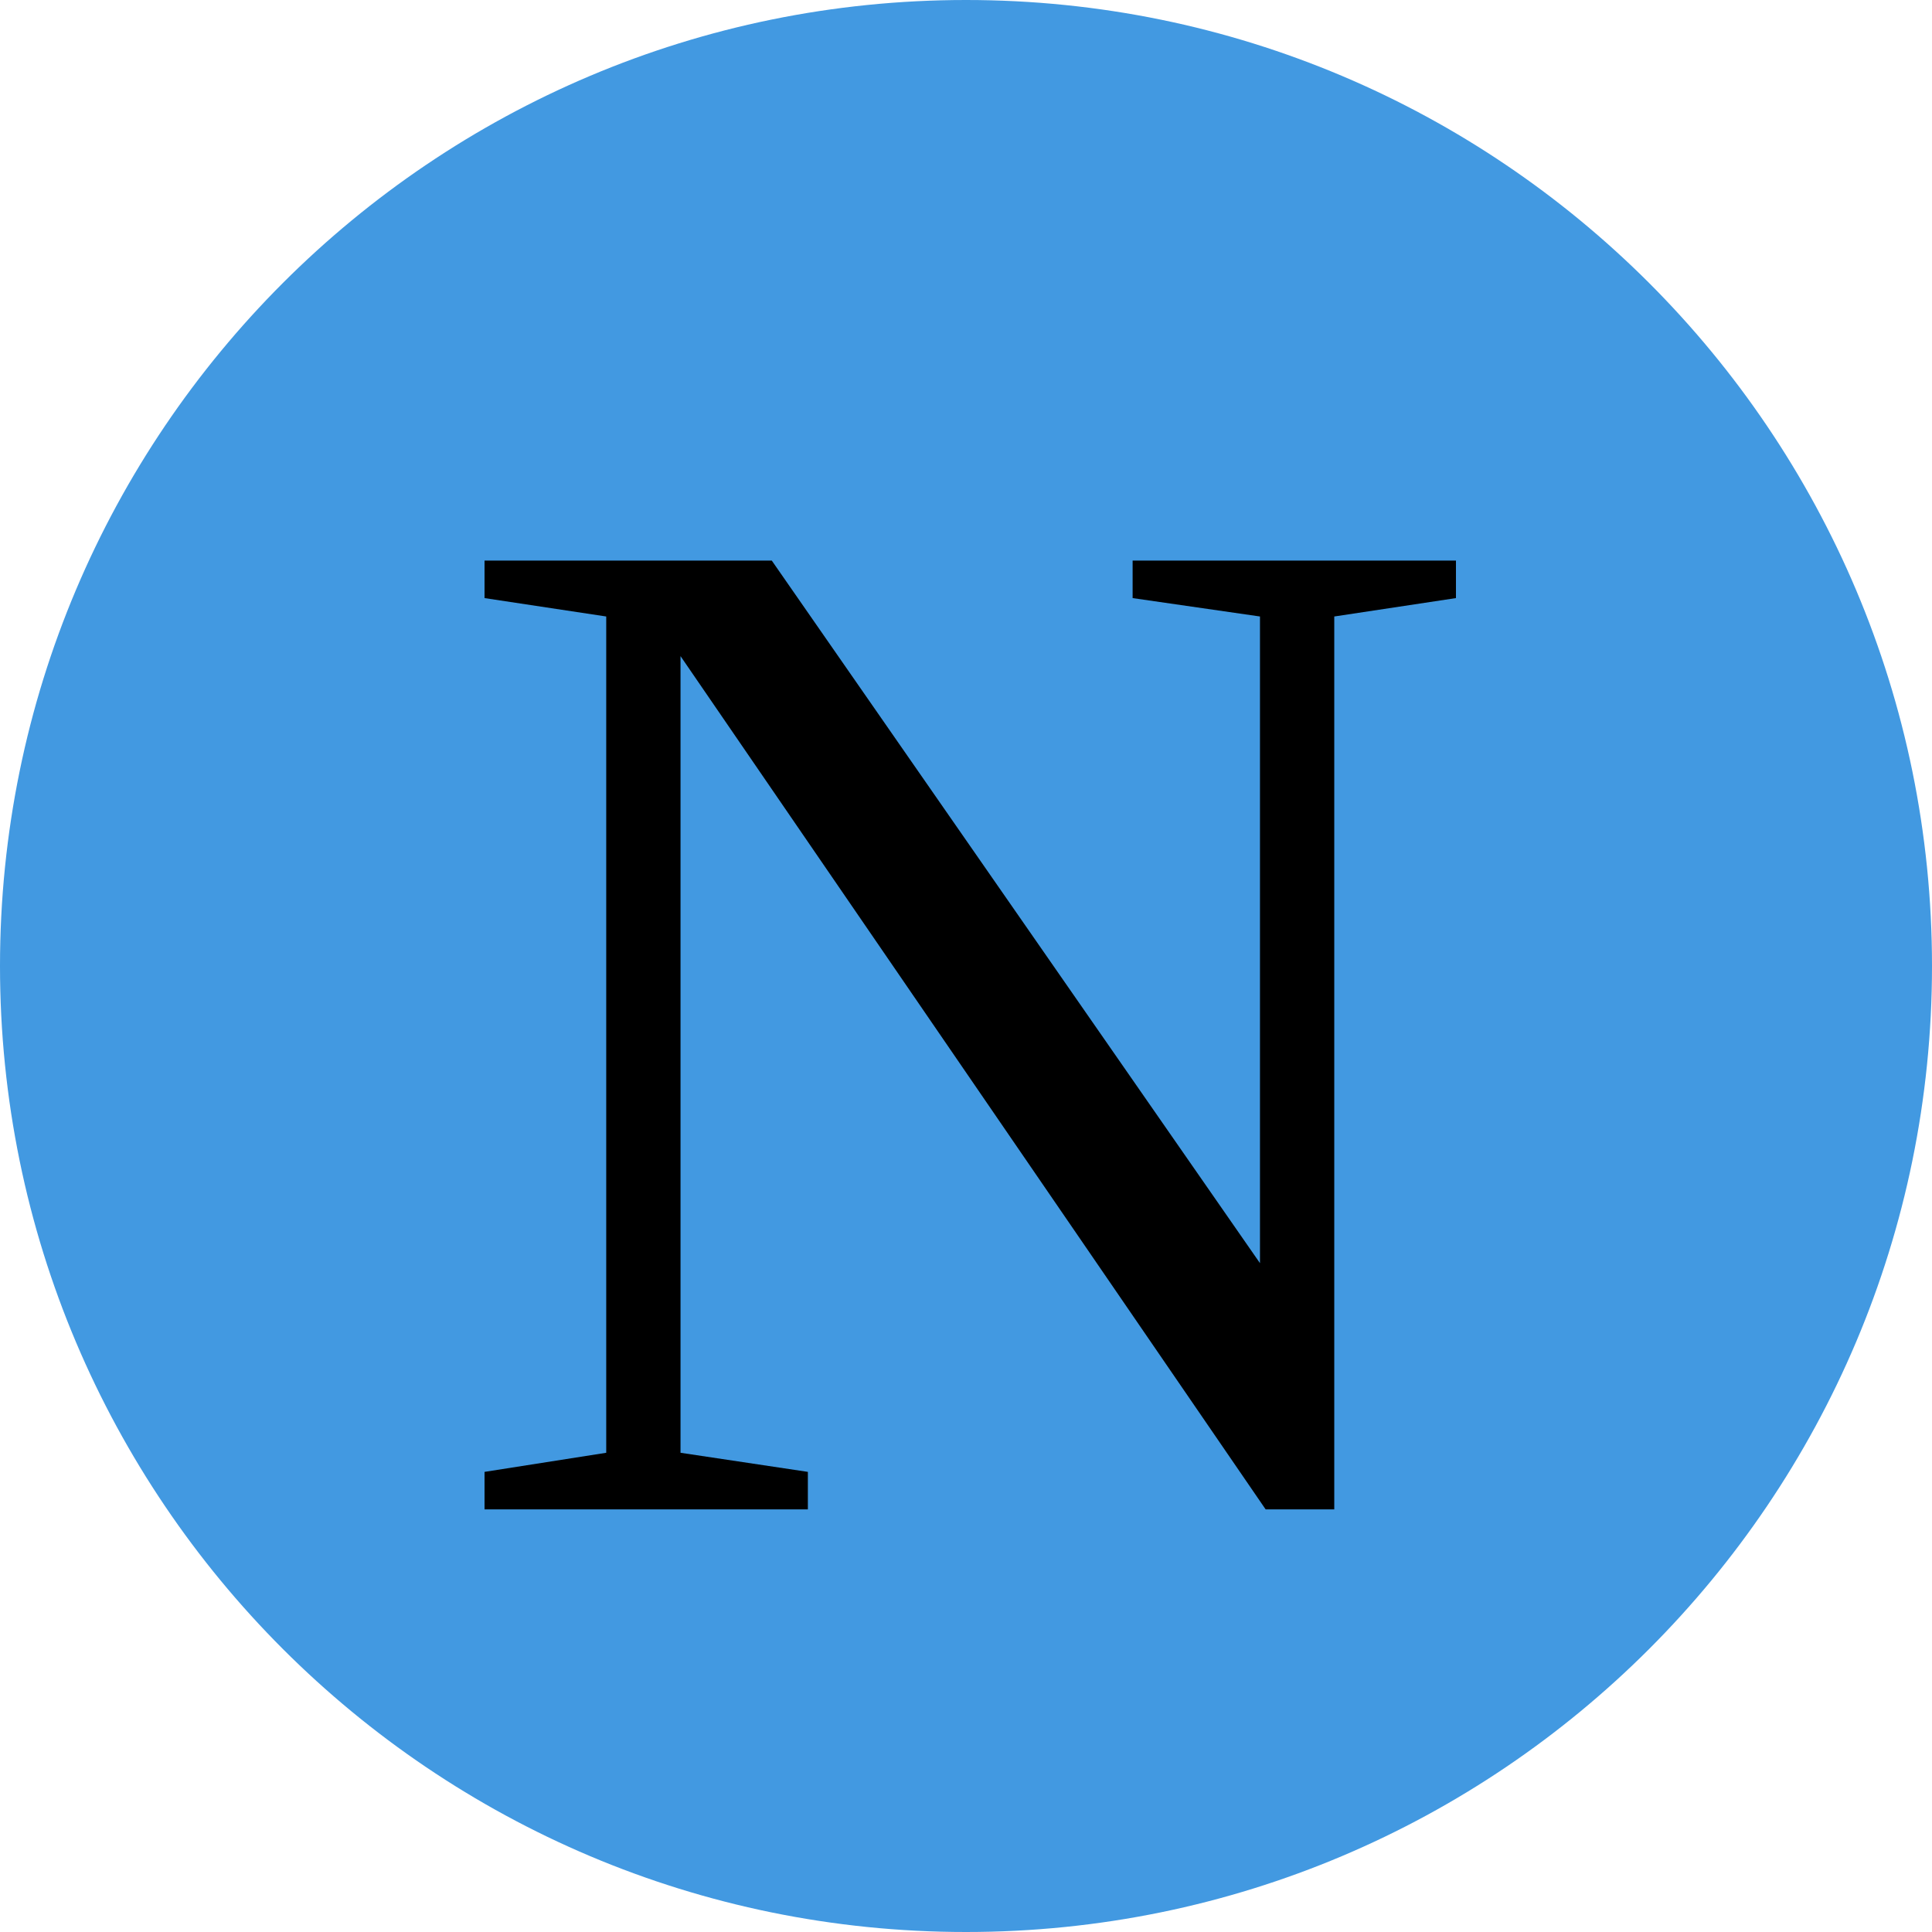
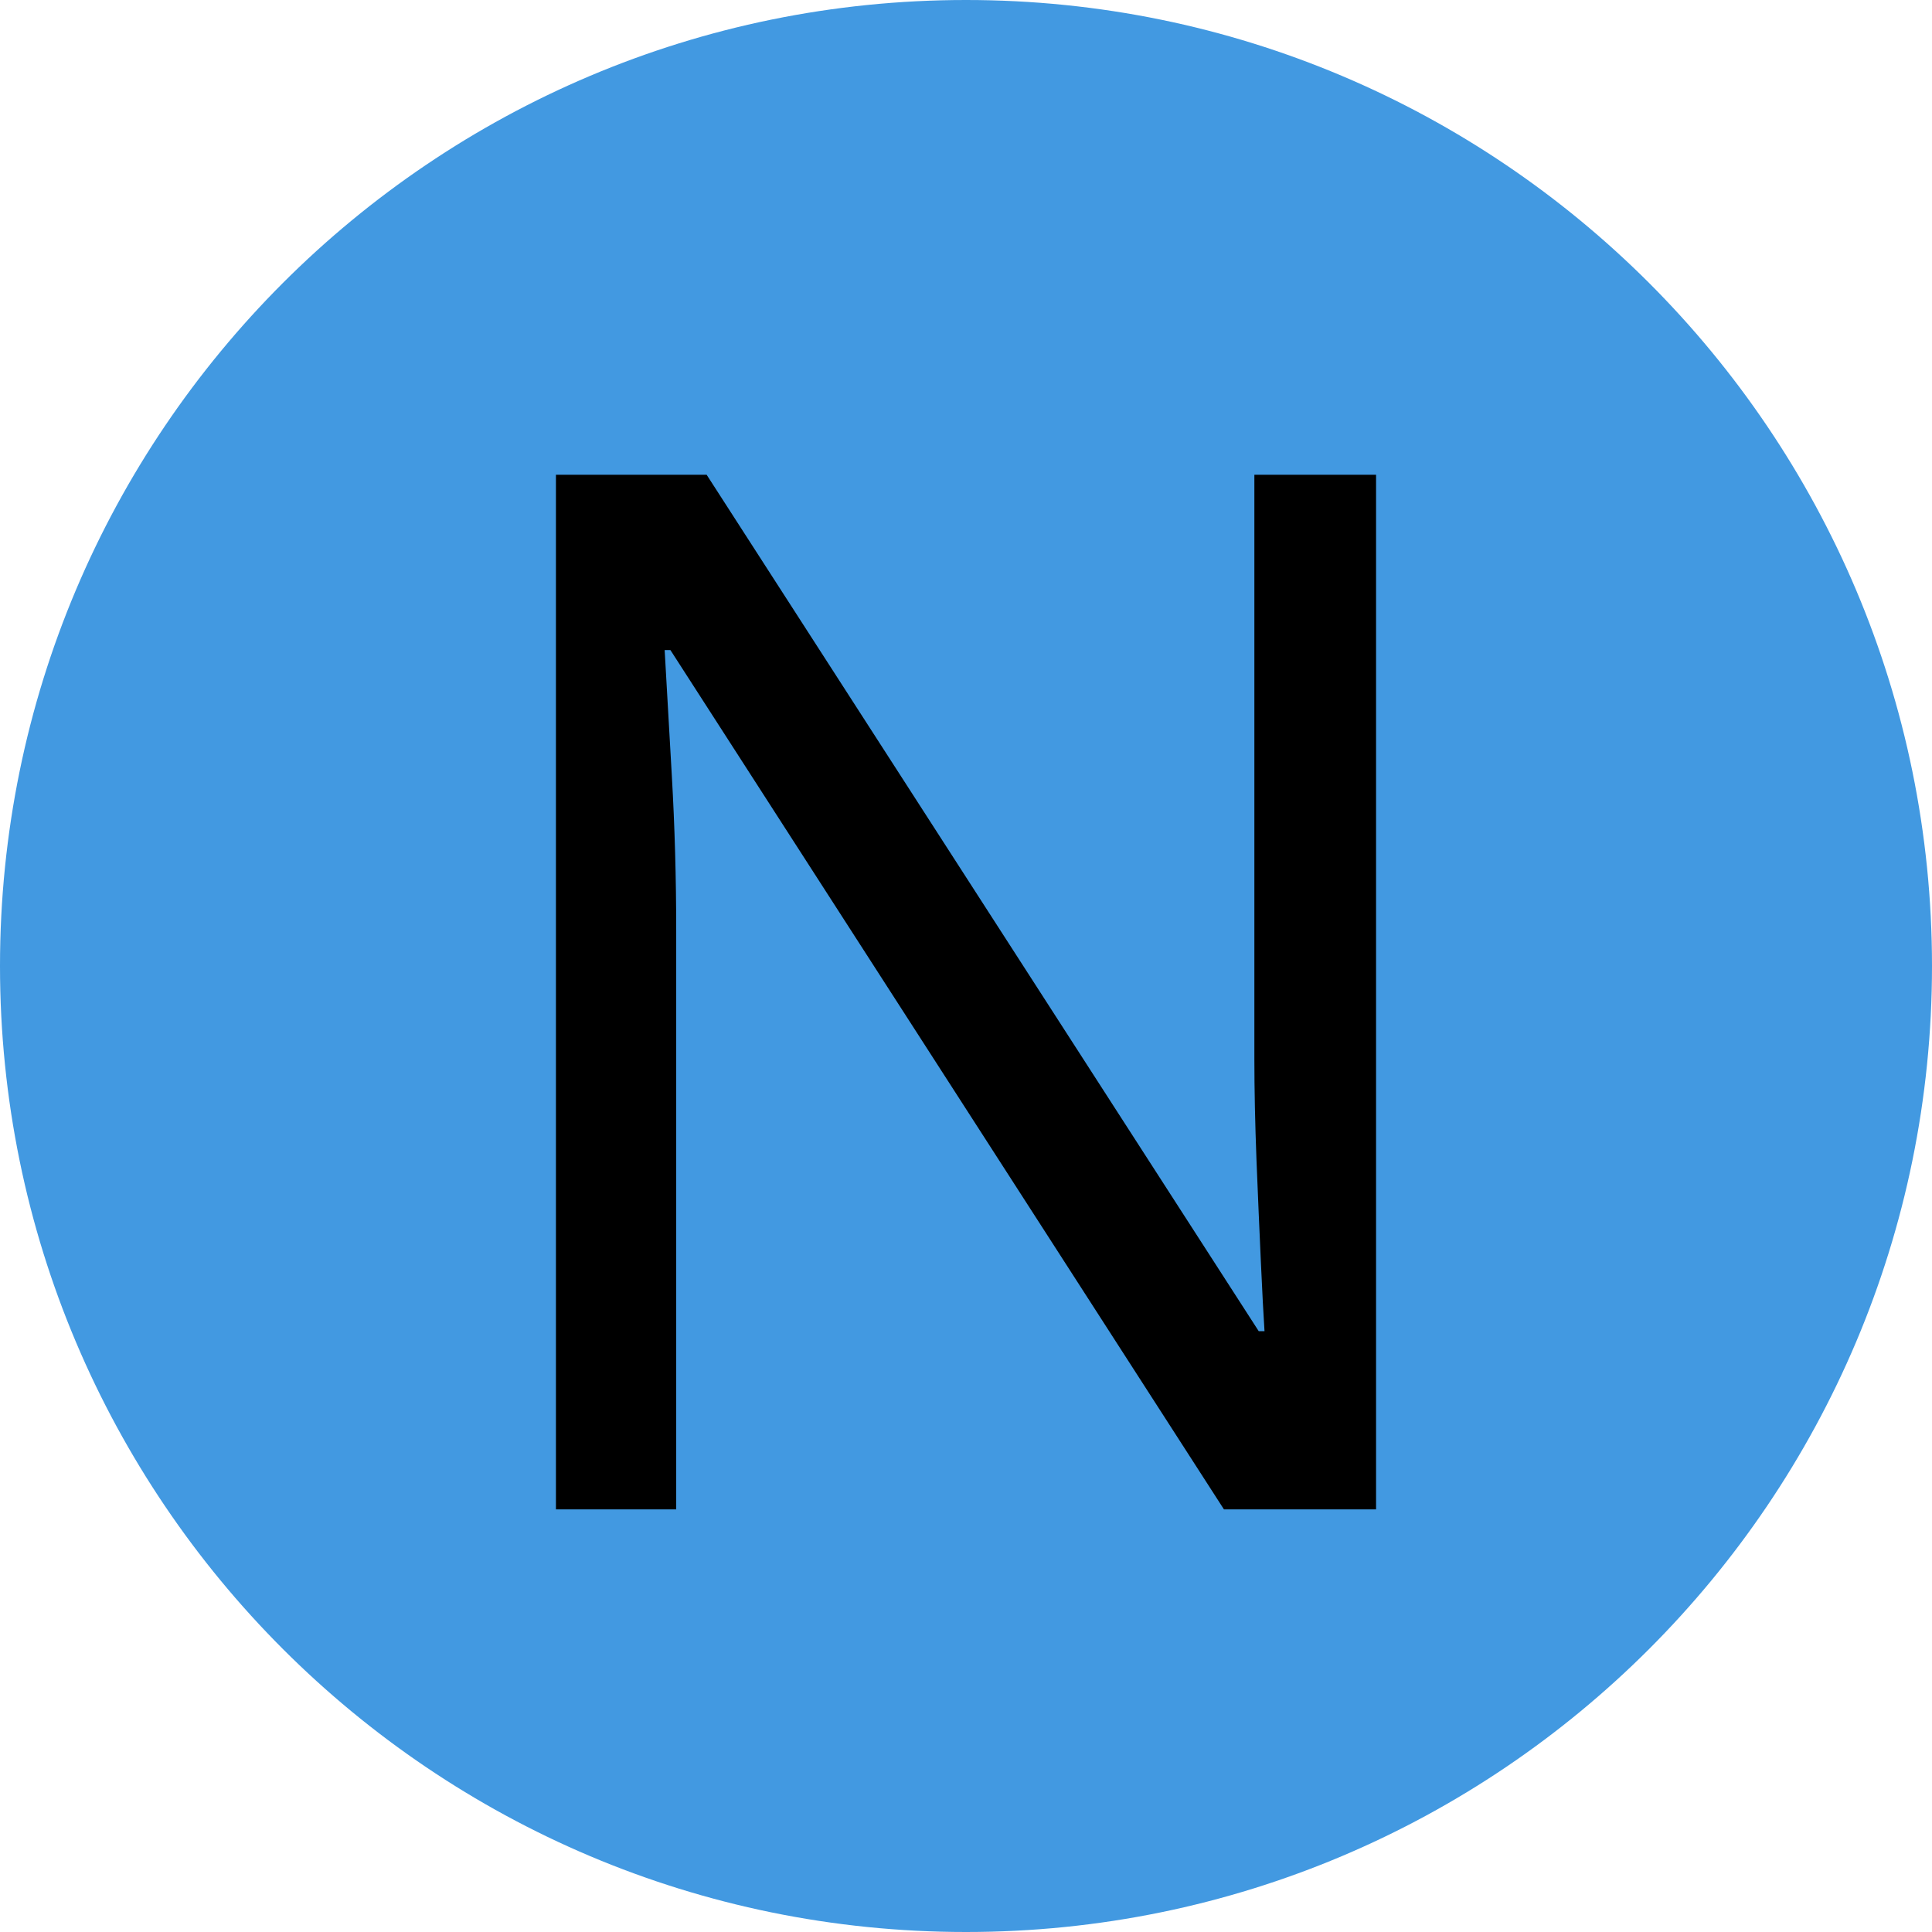
<svg xmlns="http://www.w3.org/2000/svg" version="1.1" baseProfile="full" width="256" height="256">
  <circle cx="128" cy="128" r="128" fill="#4299E1" />
-   <text x="128" y="200" text-anchor="middle" color="#1A365D" font-size="192px">N</text>
+   <text x="128" y="200" text-anchor="middle" color="#1A365D" font-family="imagine YOKOHAMA" font-size="192px">N</text>
</svg>
